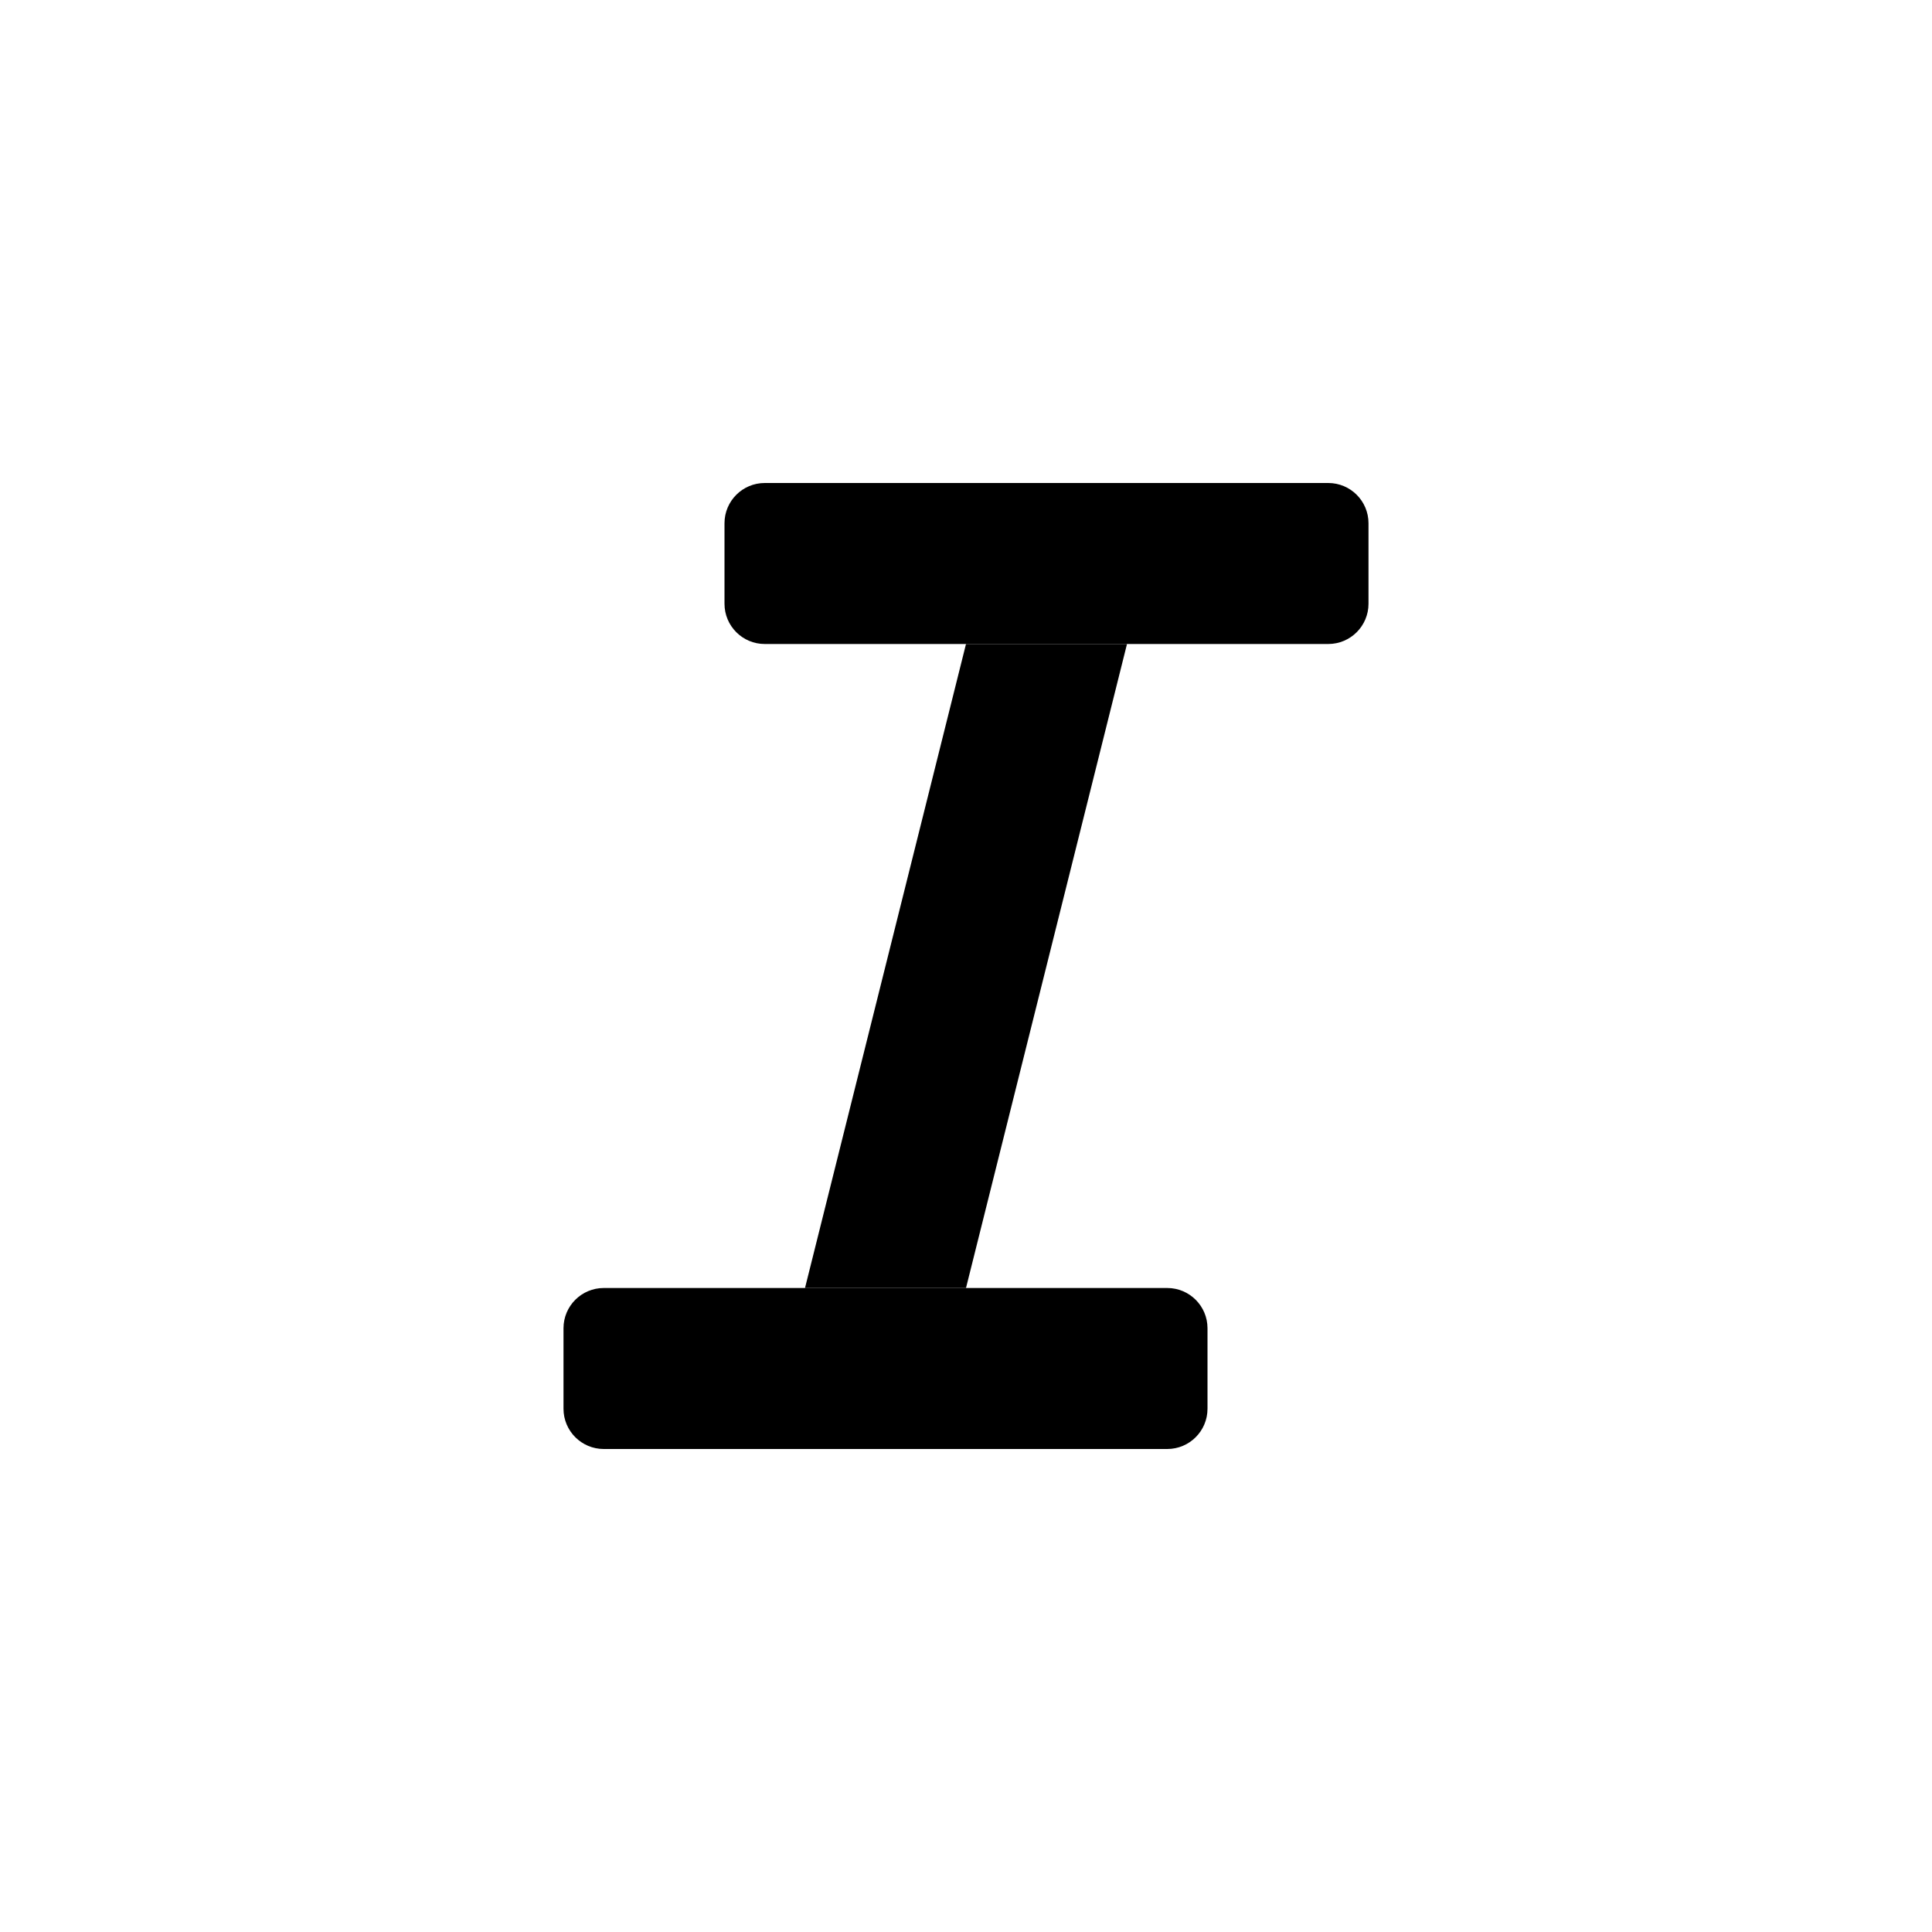
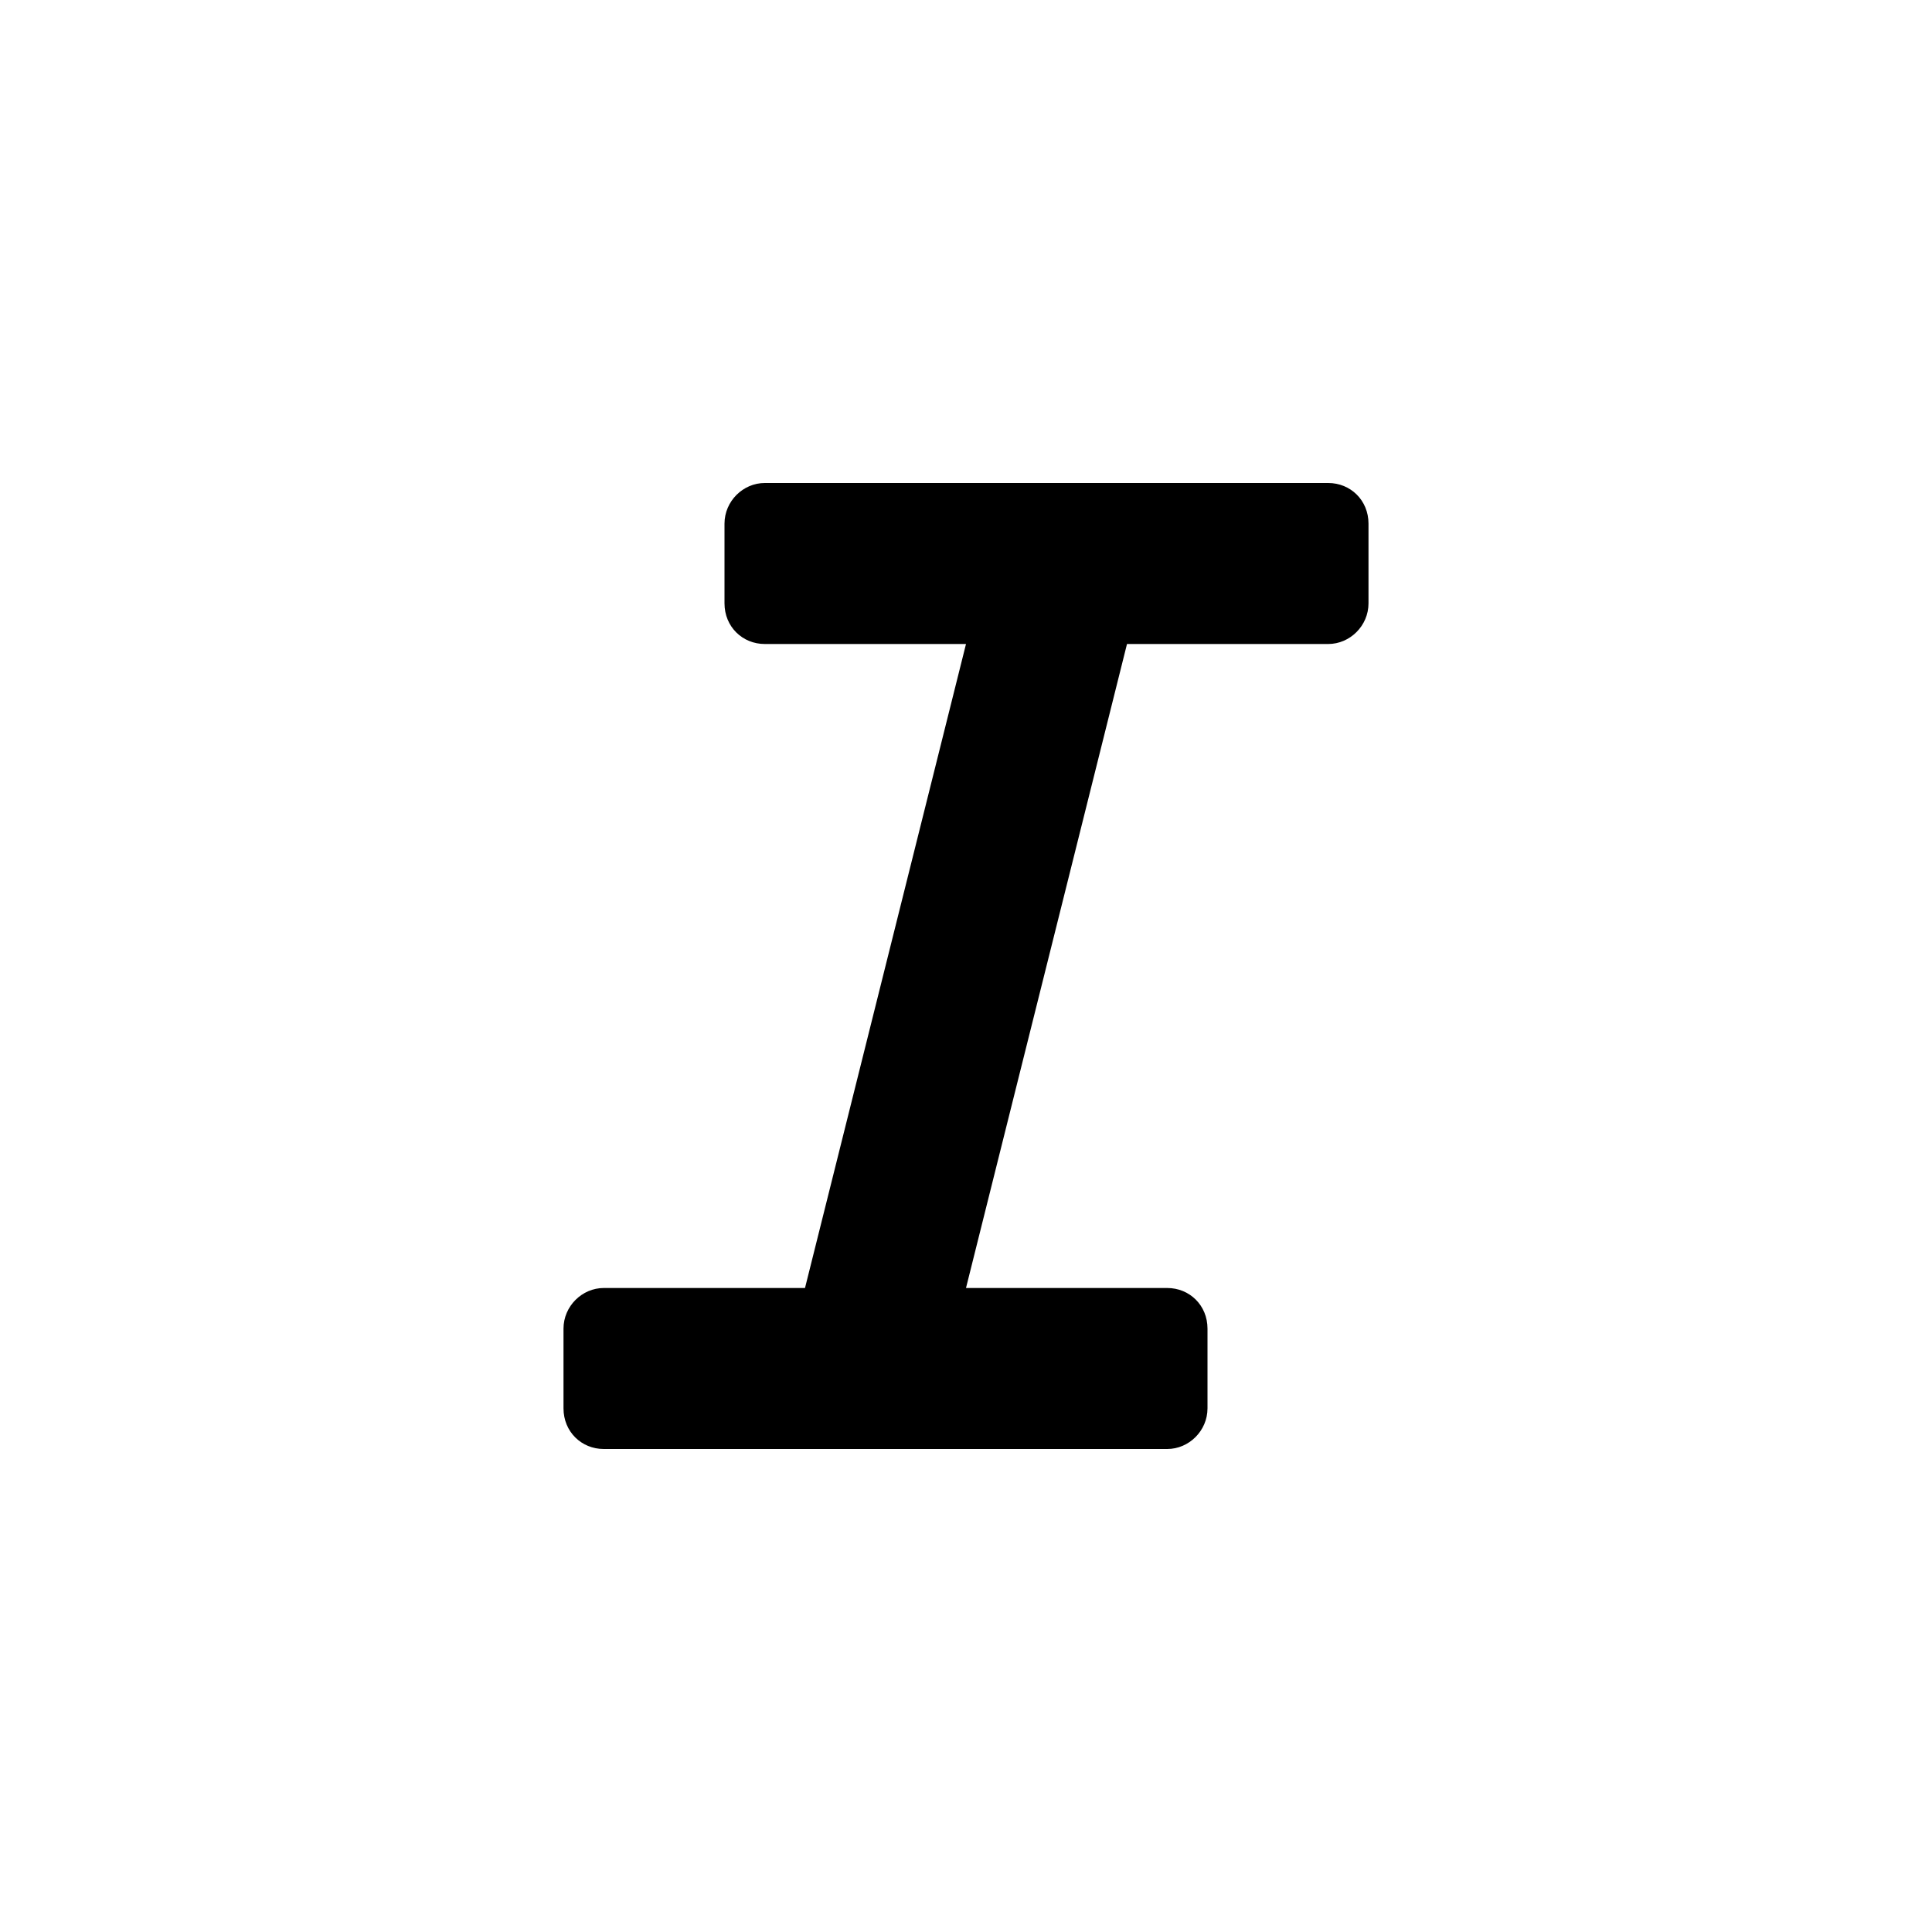
- <svg xmlns="http://www.w3.org/2000/svg" width="24" height="24" viewBox="0 0 24 24">
-   <g transform="translate(7 6)" fill="currentColor" fill-rule="evenodd">
-     <rect x="2" width="8" height="2" rx=".5" />
-     <rect y="10" width="8" height="2" rx=".5" />
-     <path d="M5 2h2l-2 8H3z" />
+ <svg xmlns="http://www.w3.org/2000/svg" width="24px" height="24px" viewBox="0 0 24 24" version="1.1">
+   <defs />
+   <g id="Editor" stroke="none" stroke-width="1" fill="none" fill-rule="evenodd">
+     <g id="editor/italic" fill="currentColor">
+       <g id="italic" transform="translate(7, 6)">
+         <path d="M2,0.505 C2,0.226 2.231,0 2.5,0 L9.5,0 C9.776,0 10,0.214 10,0.505 L10,1.495 C10,1.774 9.769,2 9.5,2 L2.5,2 C2.224,2 2,1.786 2,1.495 L2,0.505 Z M0,10.505 C0,10.226 0.231,10 0.5,10 L7.5,10 C7.776,10 8,10.214 8,10.505 L8,11.495 C8,11.774 7.769,12 7.5,12 L0.5,12 C0.224,12 0,11.786 0,11.495 L0,10.505 Z M5,2 L7,2 L5,10 L3,10 L5,2 Z" id="Combined-Shape" />
+       </g>
+     </g>
  </g>
</svg>
